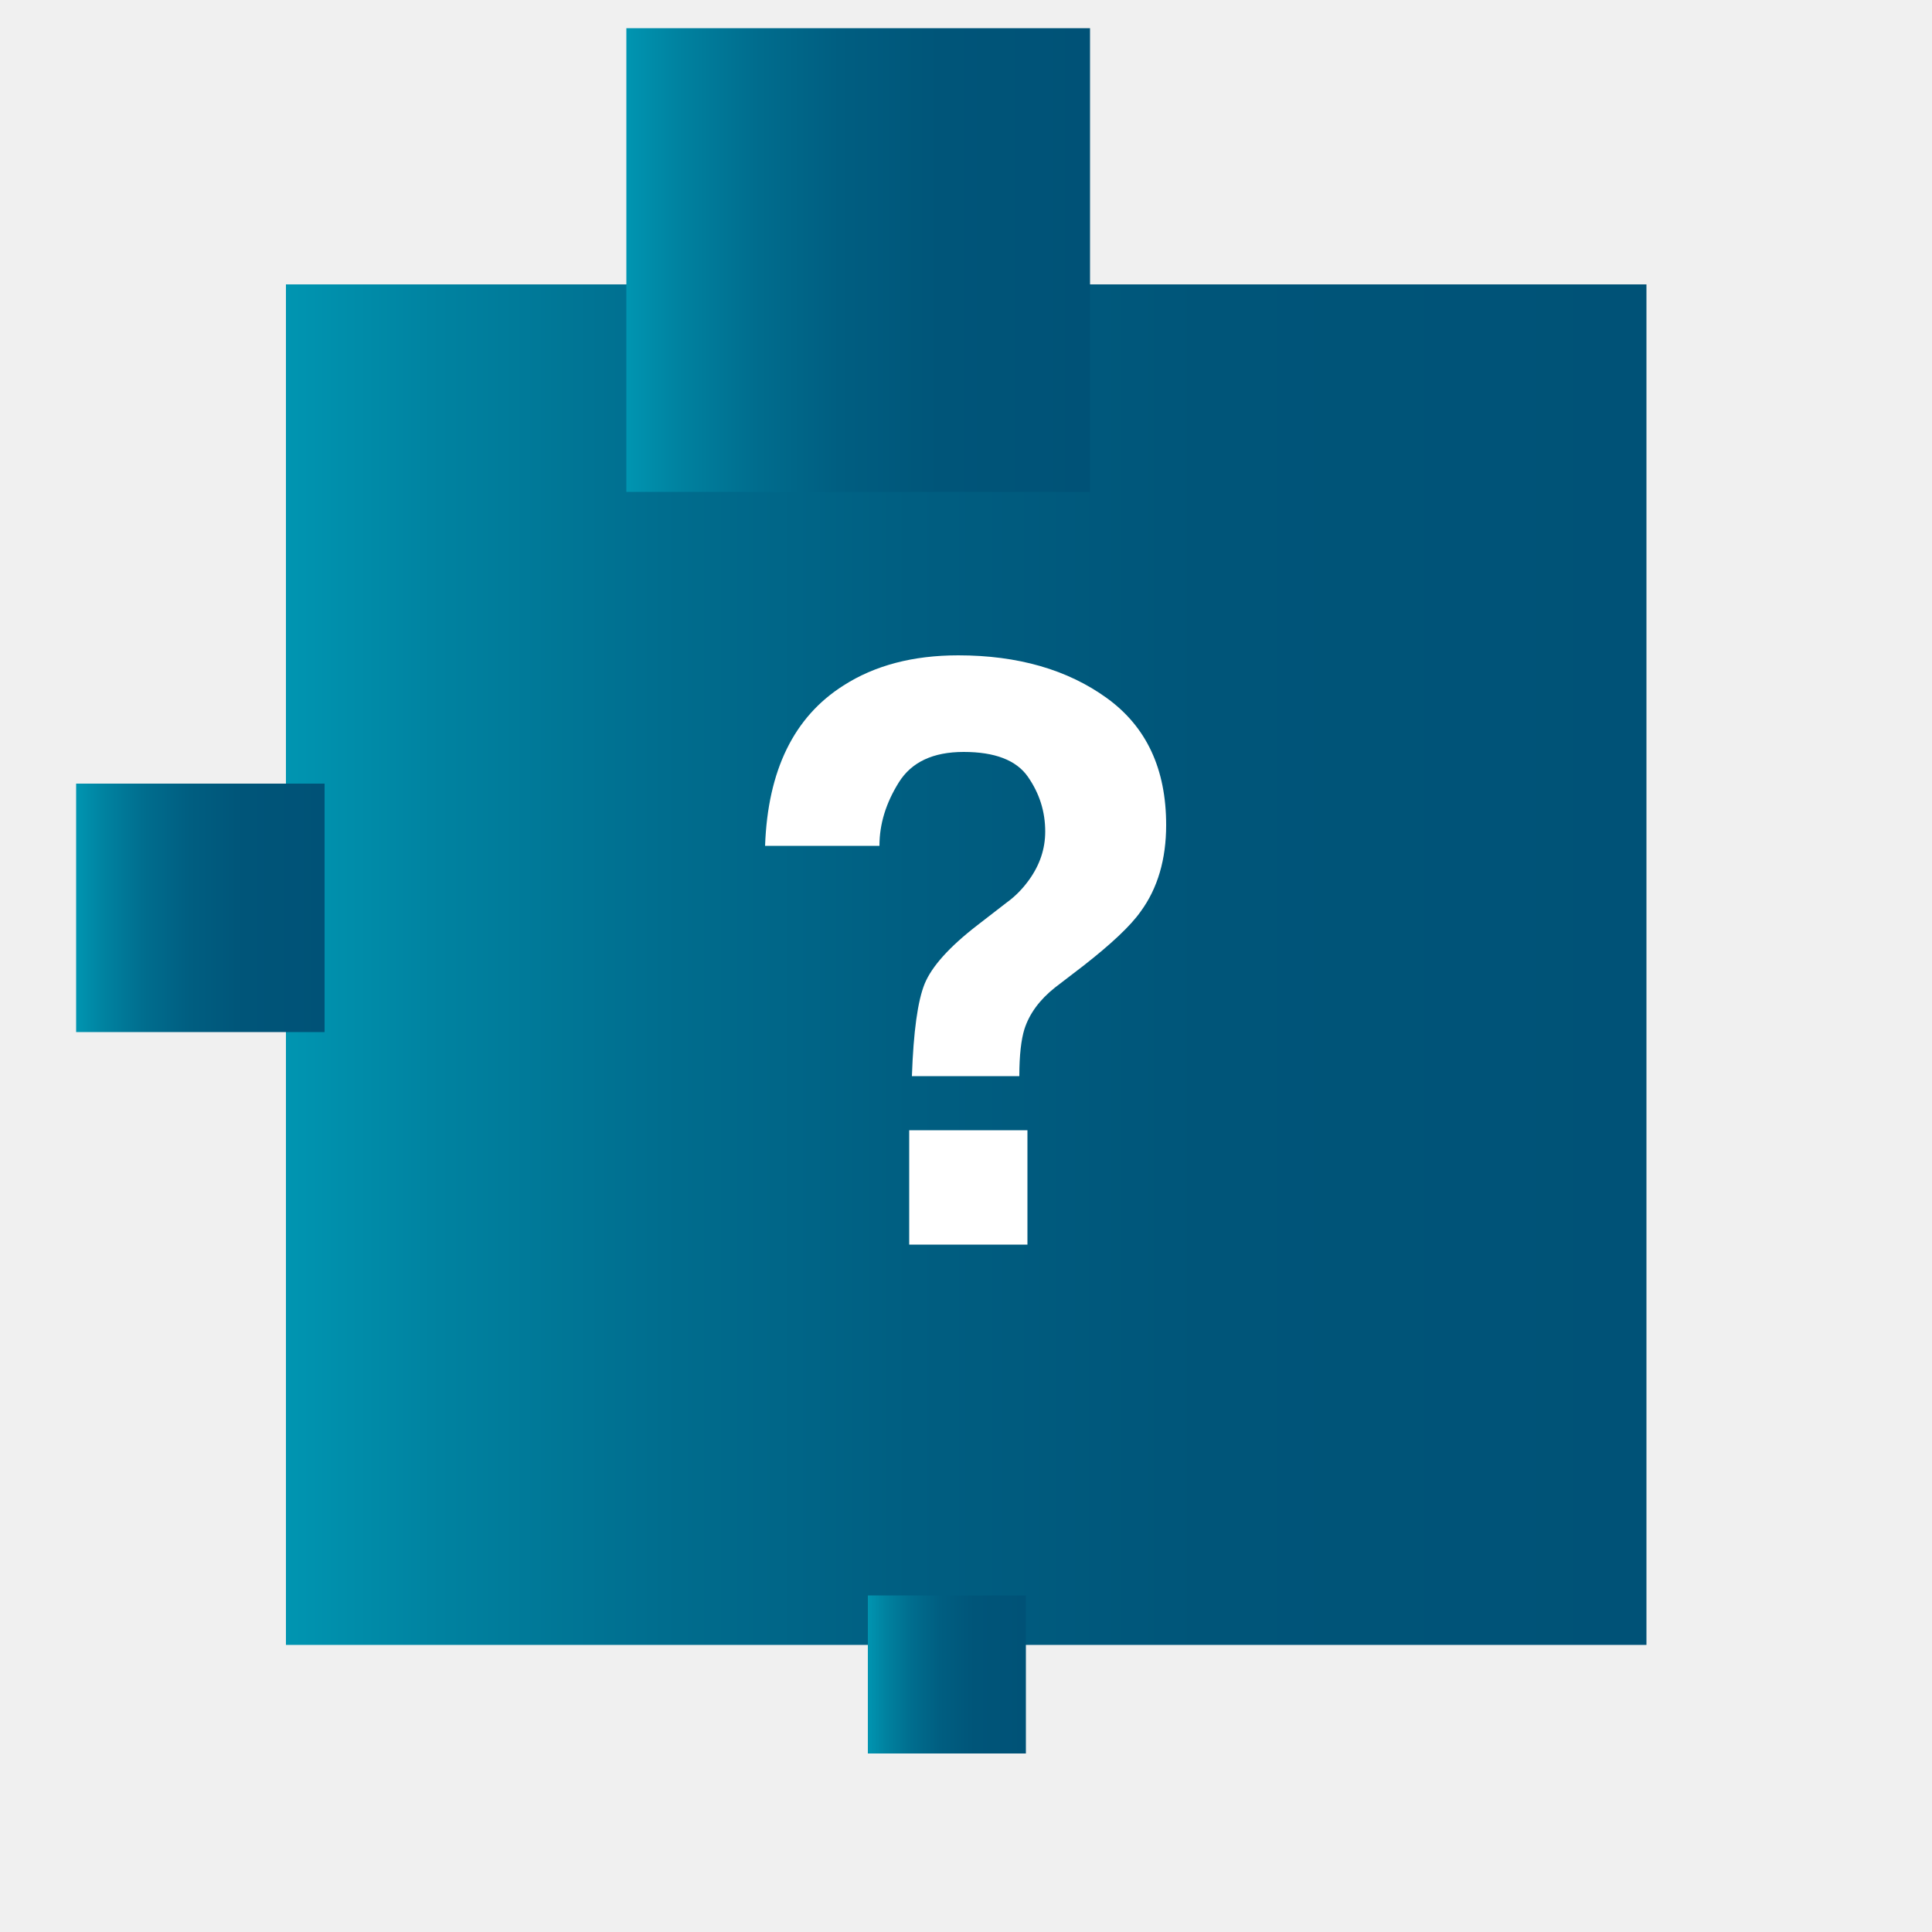
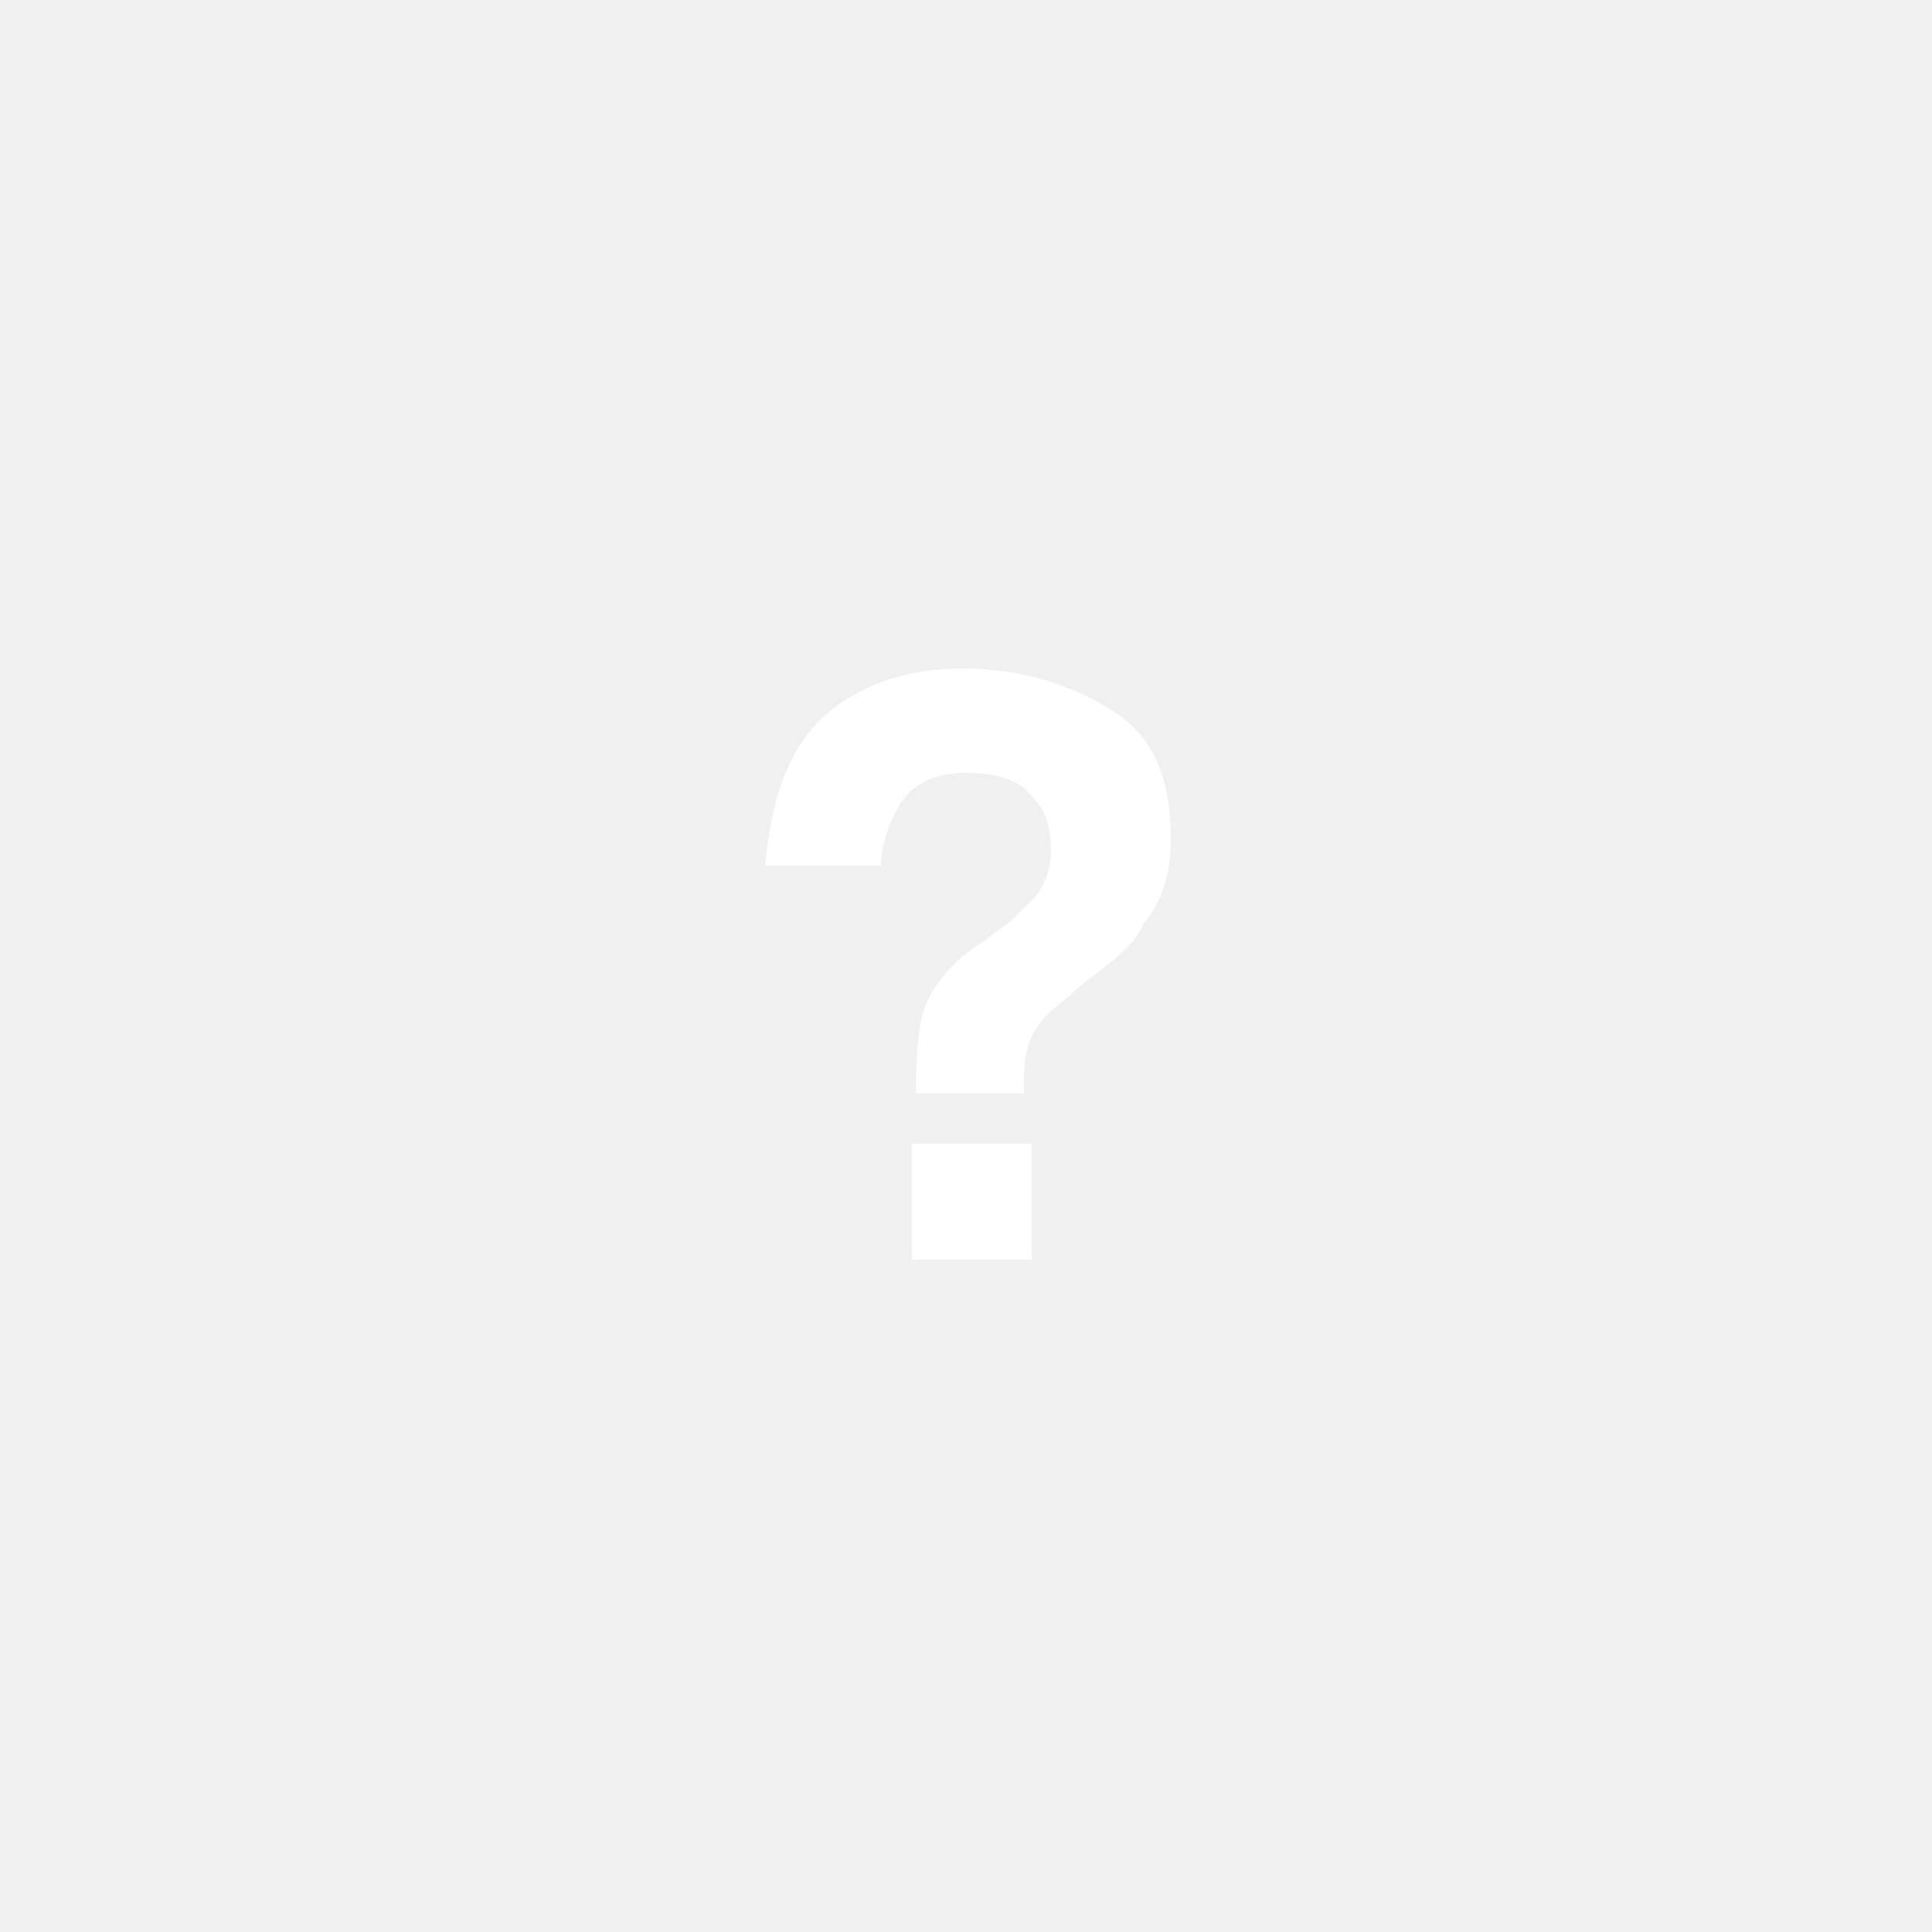
- <svg xmlns="http://www.w3.org/2000/svg" version="1.1" id="Calque_5" x="0px" y="0px" viewBox="0 0 50 50" style="enable-background:new 0 0 50 50;" xml:space="preserve">
+ <svg xmlns="http://www.w3.org/2000/svg" version="1.1" id="Calque_1" x="0px" y="0px" viewBox="0 0 50 50" style="enable-background:new 0 0 50 50;" xml:space="preserve">
  <style type="text/css">
-                 .ctst0 {
-                   fill: url(#SVGID_1_);
-                 }
- 
-                 .ctst1 {
-                   enable-background: new;
-                 }
- 
-                 .ctst2 {
-                   fill: #FFFFFF;
-                 }
- 
-                 .ctst3 {
-                   fill: url(#SVGID_2_);
-                 }
- 
-                 .ctst4 {
-                   fill: url(#SVGID_3_);
-                 }
- 
-                 .ctst5 {
-                   fill: url(#SVGID_4_);
-                 }
-               </style>
+ 	.st0{enable-background:new    ;}
+ 	.st1{fill:#FFFFFF;}
+ </style>
  <g>
-     <linearGradient id="SVGID_1_" gradientUnits="userSpaceOnUse" x1="7.4" y1="172.965" x2="42.61" y2="172.965" gradientTransform="matrix(1 0 0 1 0 -148)">
-       <stop offset="0" style="stop-color:#0095B1" />
-       <stop offset="0.113" style="stop-color:#0082A0" />
-       <stop offset="0.277" style="stop-color:#006D8E" />
-       <stop offset="0.459" style="stop-color:#005E81" />
-       <stop offset="0.674" style="stop-color:#005579" />
-       <stop offset="1" style="stop-color:#005277" />
-     </linearGradient>
-     <rect x="7.4" y="7.36" class="ctst0" width="35.21" height="35.21" />
-     <g class="ctst1">
-       <path class="ctst2" d="M21.83,17.74c0.81-0.52,1.8-0.78,2.97-0.78c1.54,0,2.83,0.37,3.85,1.11s1.53,1.83,1.53,3.28   c0,0.89-0.22,1.64-0.66,2.24c-0.26,0.37-0.76,0.84-1.49,1.41l-0.73,0.56c-0.39,0.31-0.66,0.67-0.79,1.08   c-0.08,0.26-0.13,0.66-0.13,1.21H23.6c0.04-1.15,0.15-1.95,0.33-2.39c0.18-0.44,0.63-0.95,1.37-1.52l0.75-0.58   c0.25-0.18,0.44-0.39,0.59-0.6c0.27-0.38,0.41-0.79,0.41-1.24c0-0.52-0.15-0.99-0.45-1.42c-0.3-0.43-0.86-0.64-1.66-0.64   c-0.79,0-1.35,0.26-1.68,0.79c-0.33,0.53-0.5,1.07-0.5,1.64h-2.96C19.87,19.93,20.55,18.55,21.83,17.74z M23.53,29.25h3.06v2.96   h-3.06V29.25z" />
+     <g class="st0">
+       <path class="st1" d="M21.9,18.1c0.8-0.5,1.8-0.8,3-0.8c1.5,0,2.8,0.4,3.9,1.1c1.1,0.7,1.5,1.8,1.5,3.3c0,0.9-0.2,1.6-0.7,2.2    c-0.2,0.5-0.7,0.9-1.5,1.5L27.4,26c-0.4,0.3-0.7,0.7-0.8,1.1c-0.1,0.3-0.1,0.7-0.1,1.2h-2.8c0-1.1,0.1-2,0.3-2.4    c0.2-0.4,0.6-1,1.4-1.5l0.8-0.6c0.2-0.2,0.4-0.4,0.6-0.6c0.3-0.4,0.4-0.8,0.4-1.2c0-0.5-0.1-1-0.5-1.4C26.4,20.2,25.8,20,25,20    s-1.4,0.3-1.7,0.8c-0.3,0.5-0.5,1.1-0.5,1.6h-3C20,20.3,20.6,18.9,21.9,18.1z M23.6,29.6h3.1v3h-3.1V29.6z" />
    </g>
-     <linearGradient id="SVGID_2_" gradientUnits="userSpaceOnUse" x1="16.21" y1="154.73" x2="28.21" y2="154.73" gradientTransform="matrix(1 0 0 1 0 -148)">
-       <stop offset="0" style="stop-color:#0095B1" />
-       <stop offset="0.113" style="stop-color:#0082A0" />
-       <stop offset="0.277" style="stop-color:#006D8E" />
-       <stop offset="0.459" style="stop-color:#005E81" />
-       <stop offset="0.674" style="stop-color:#005579" />
-       <stop offset="1" style="stop-color:#005277" />
-     </linearGradient>
-     <rect x="16.21" y="0.73" class="ctst3" width="12" height="12" />
-     <linearGradient id="SVGID_3_" gradientUnits="userSpaceOnUse" x1="22.455" y1="191.335" x2="26.541" y2="191.335" gradientTransform="matrix(1 0 0 1 0 -148)">
-       <stop offset="0" style="stop-color:#0095B1" />
-       <stop offset="0.113" style="stop-color:#0082A0" />
-       <stop offset="0.277" style="stop-color:#006D8E" />
-       <stop offset="0.459" style="stop-color:#005E81" />
-       <stop offset="0.674" style="stop-color:#005579" />
-       <stop offset="1" style="stop-color:#005277" />
-     </linearGradient>
-     <rect x="22.46" y="41.29" class="ctst4" width="4.09" height="4.09" />
-     <linearGradient id="SVGID_4_" gradientUnits="userSpaceOnUse" x1="1.963" y1="171.495" x2="8.393" y2="171.495" gradientTransform="matrix(1 0 0 1 0 -148)">
-       <stop offset="0" style="stop-color:#0095B1" />
-       <stop offset="0.113" style="stop-color:#0082A0" />
-       <stop offset="0.277" style="stop-color:#006D8E" />
-       <stop offset="0.459" style="stop-color:#005E81" />
-       <stop offset="0.674" style="stop-color:#005579" />
-       <stop offset="1" style="stop-color:#005277" />
-     </linearGradient>
-     <path class="ctst5" d="M8.4,20.28H1.97v6.43H8.4V20.28z" />
  </g>
</svg>
